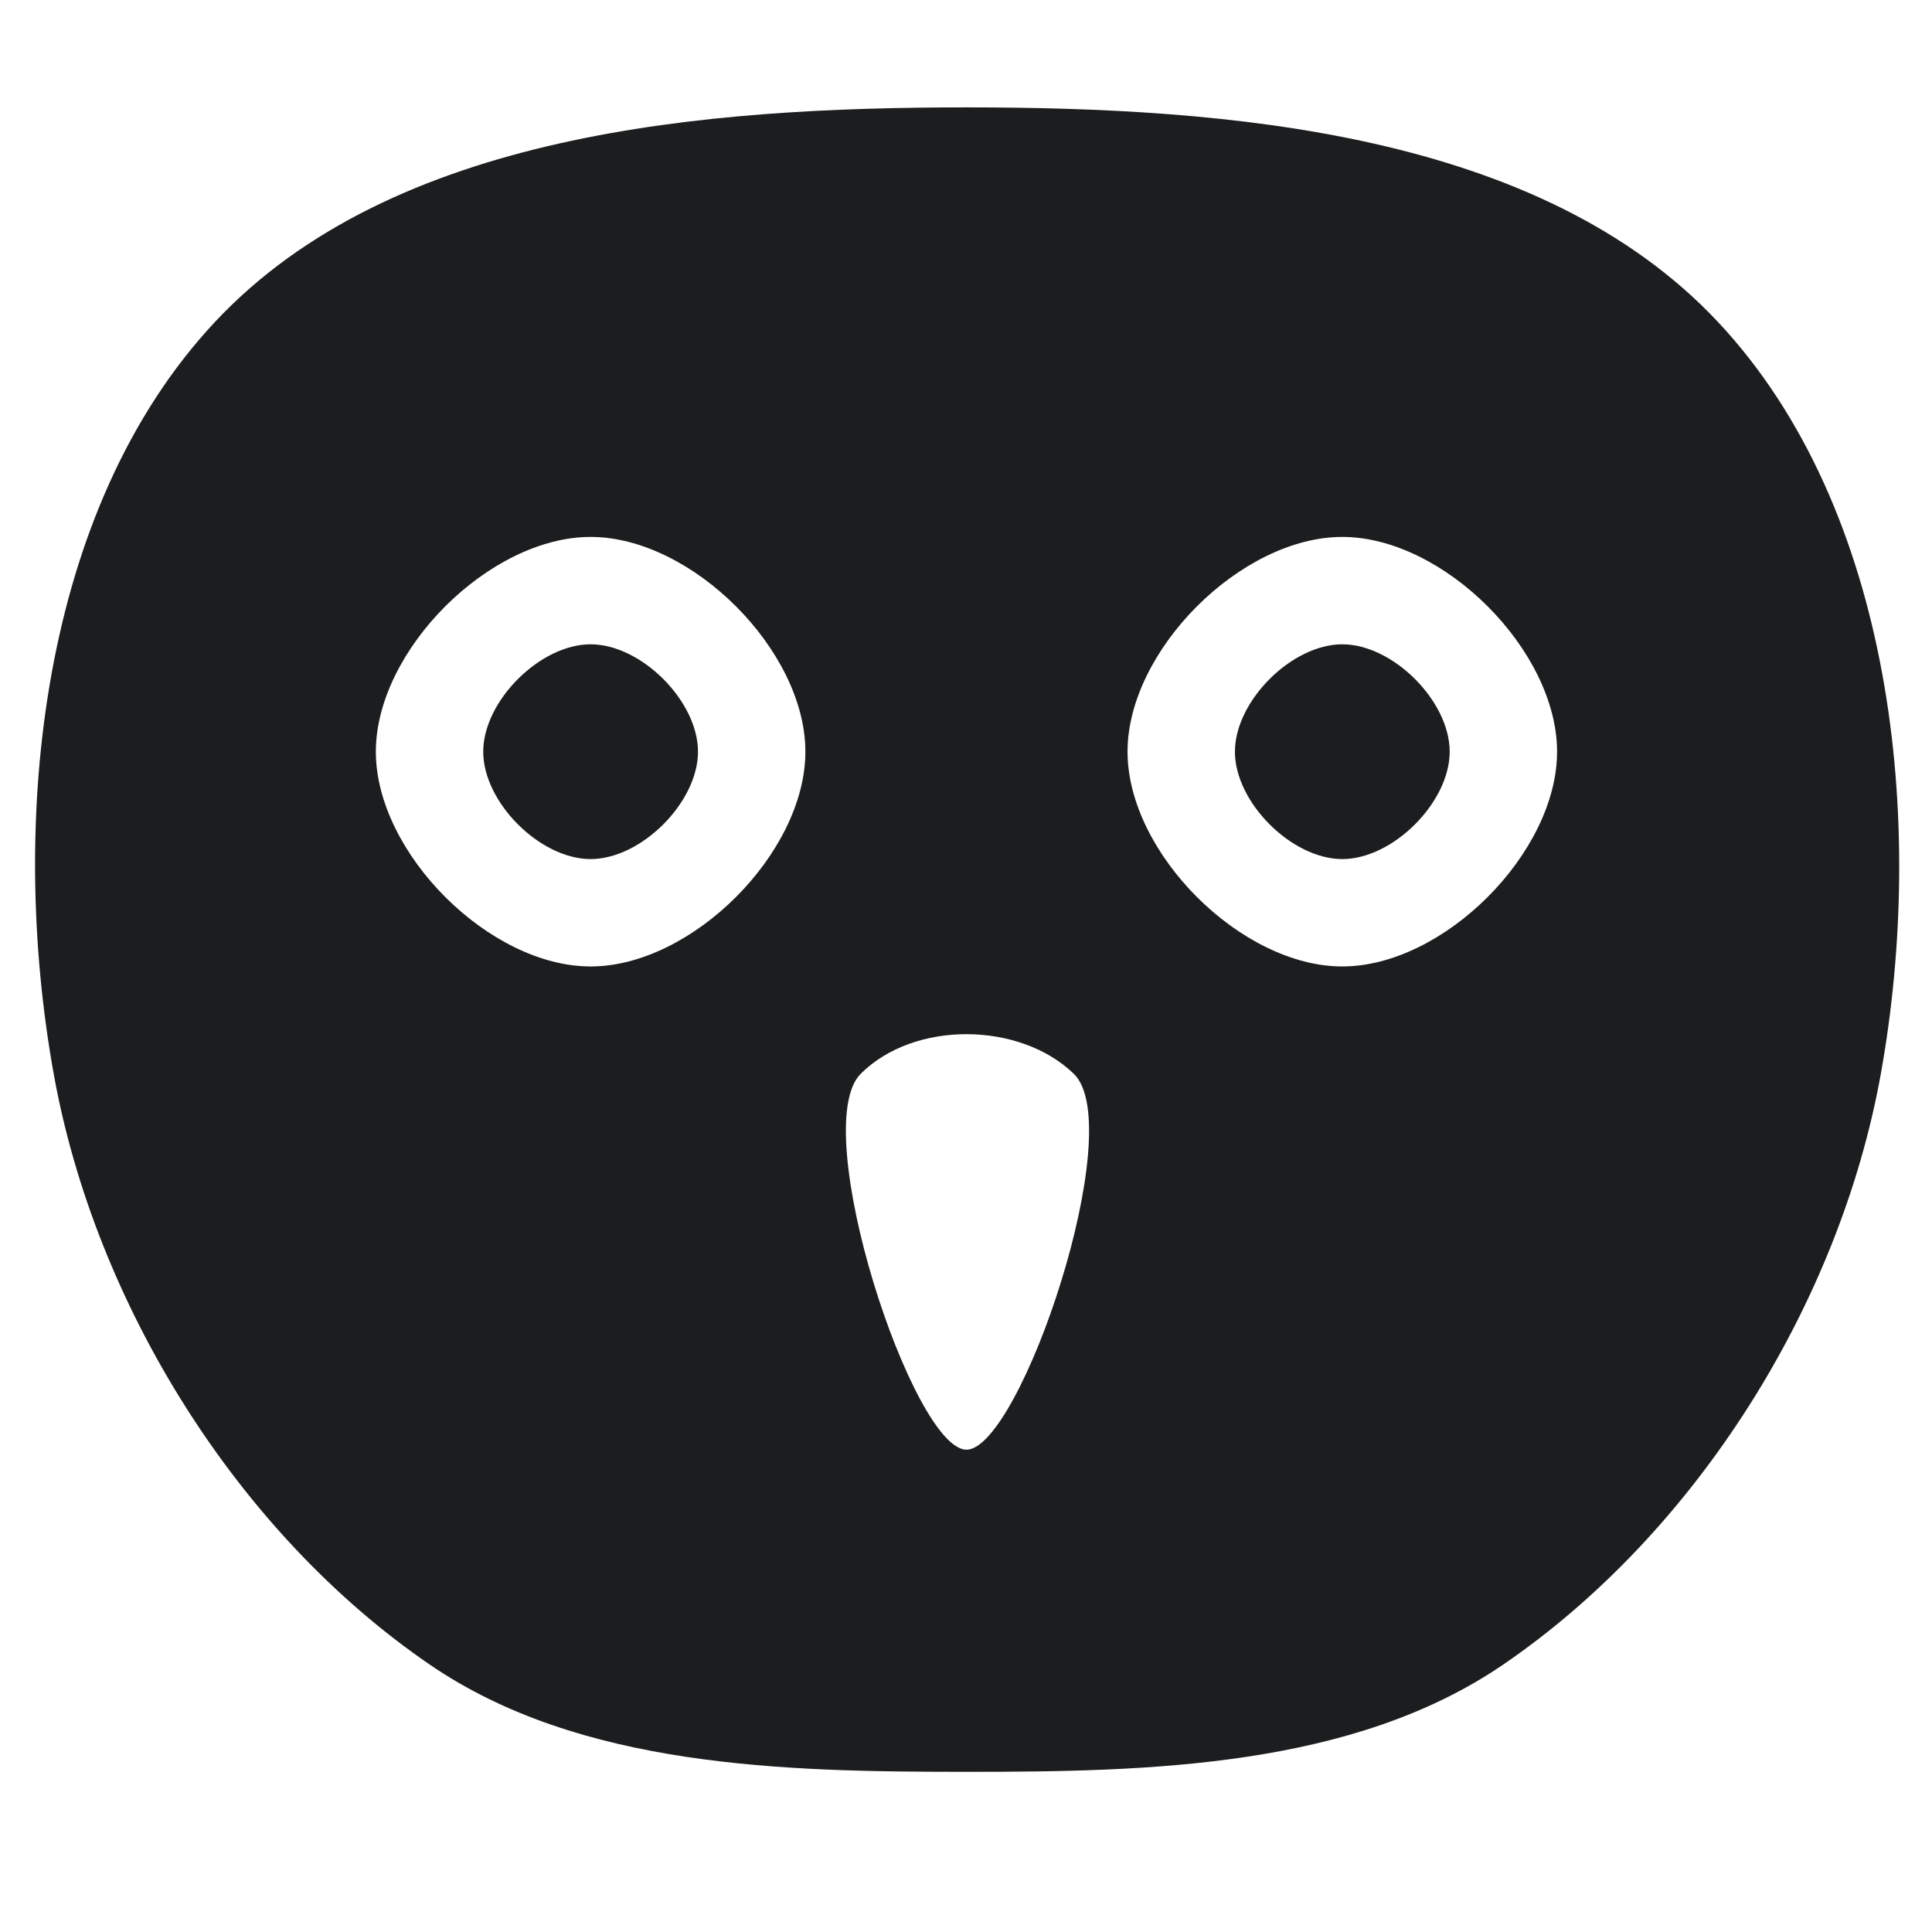
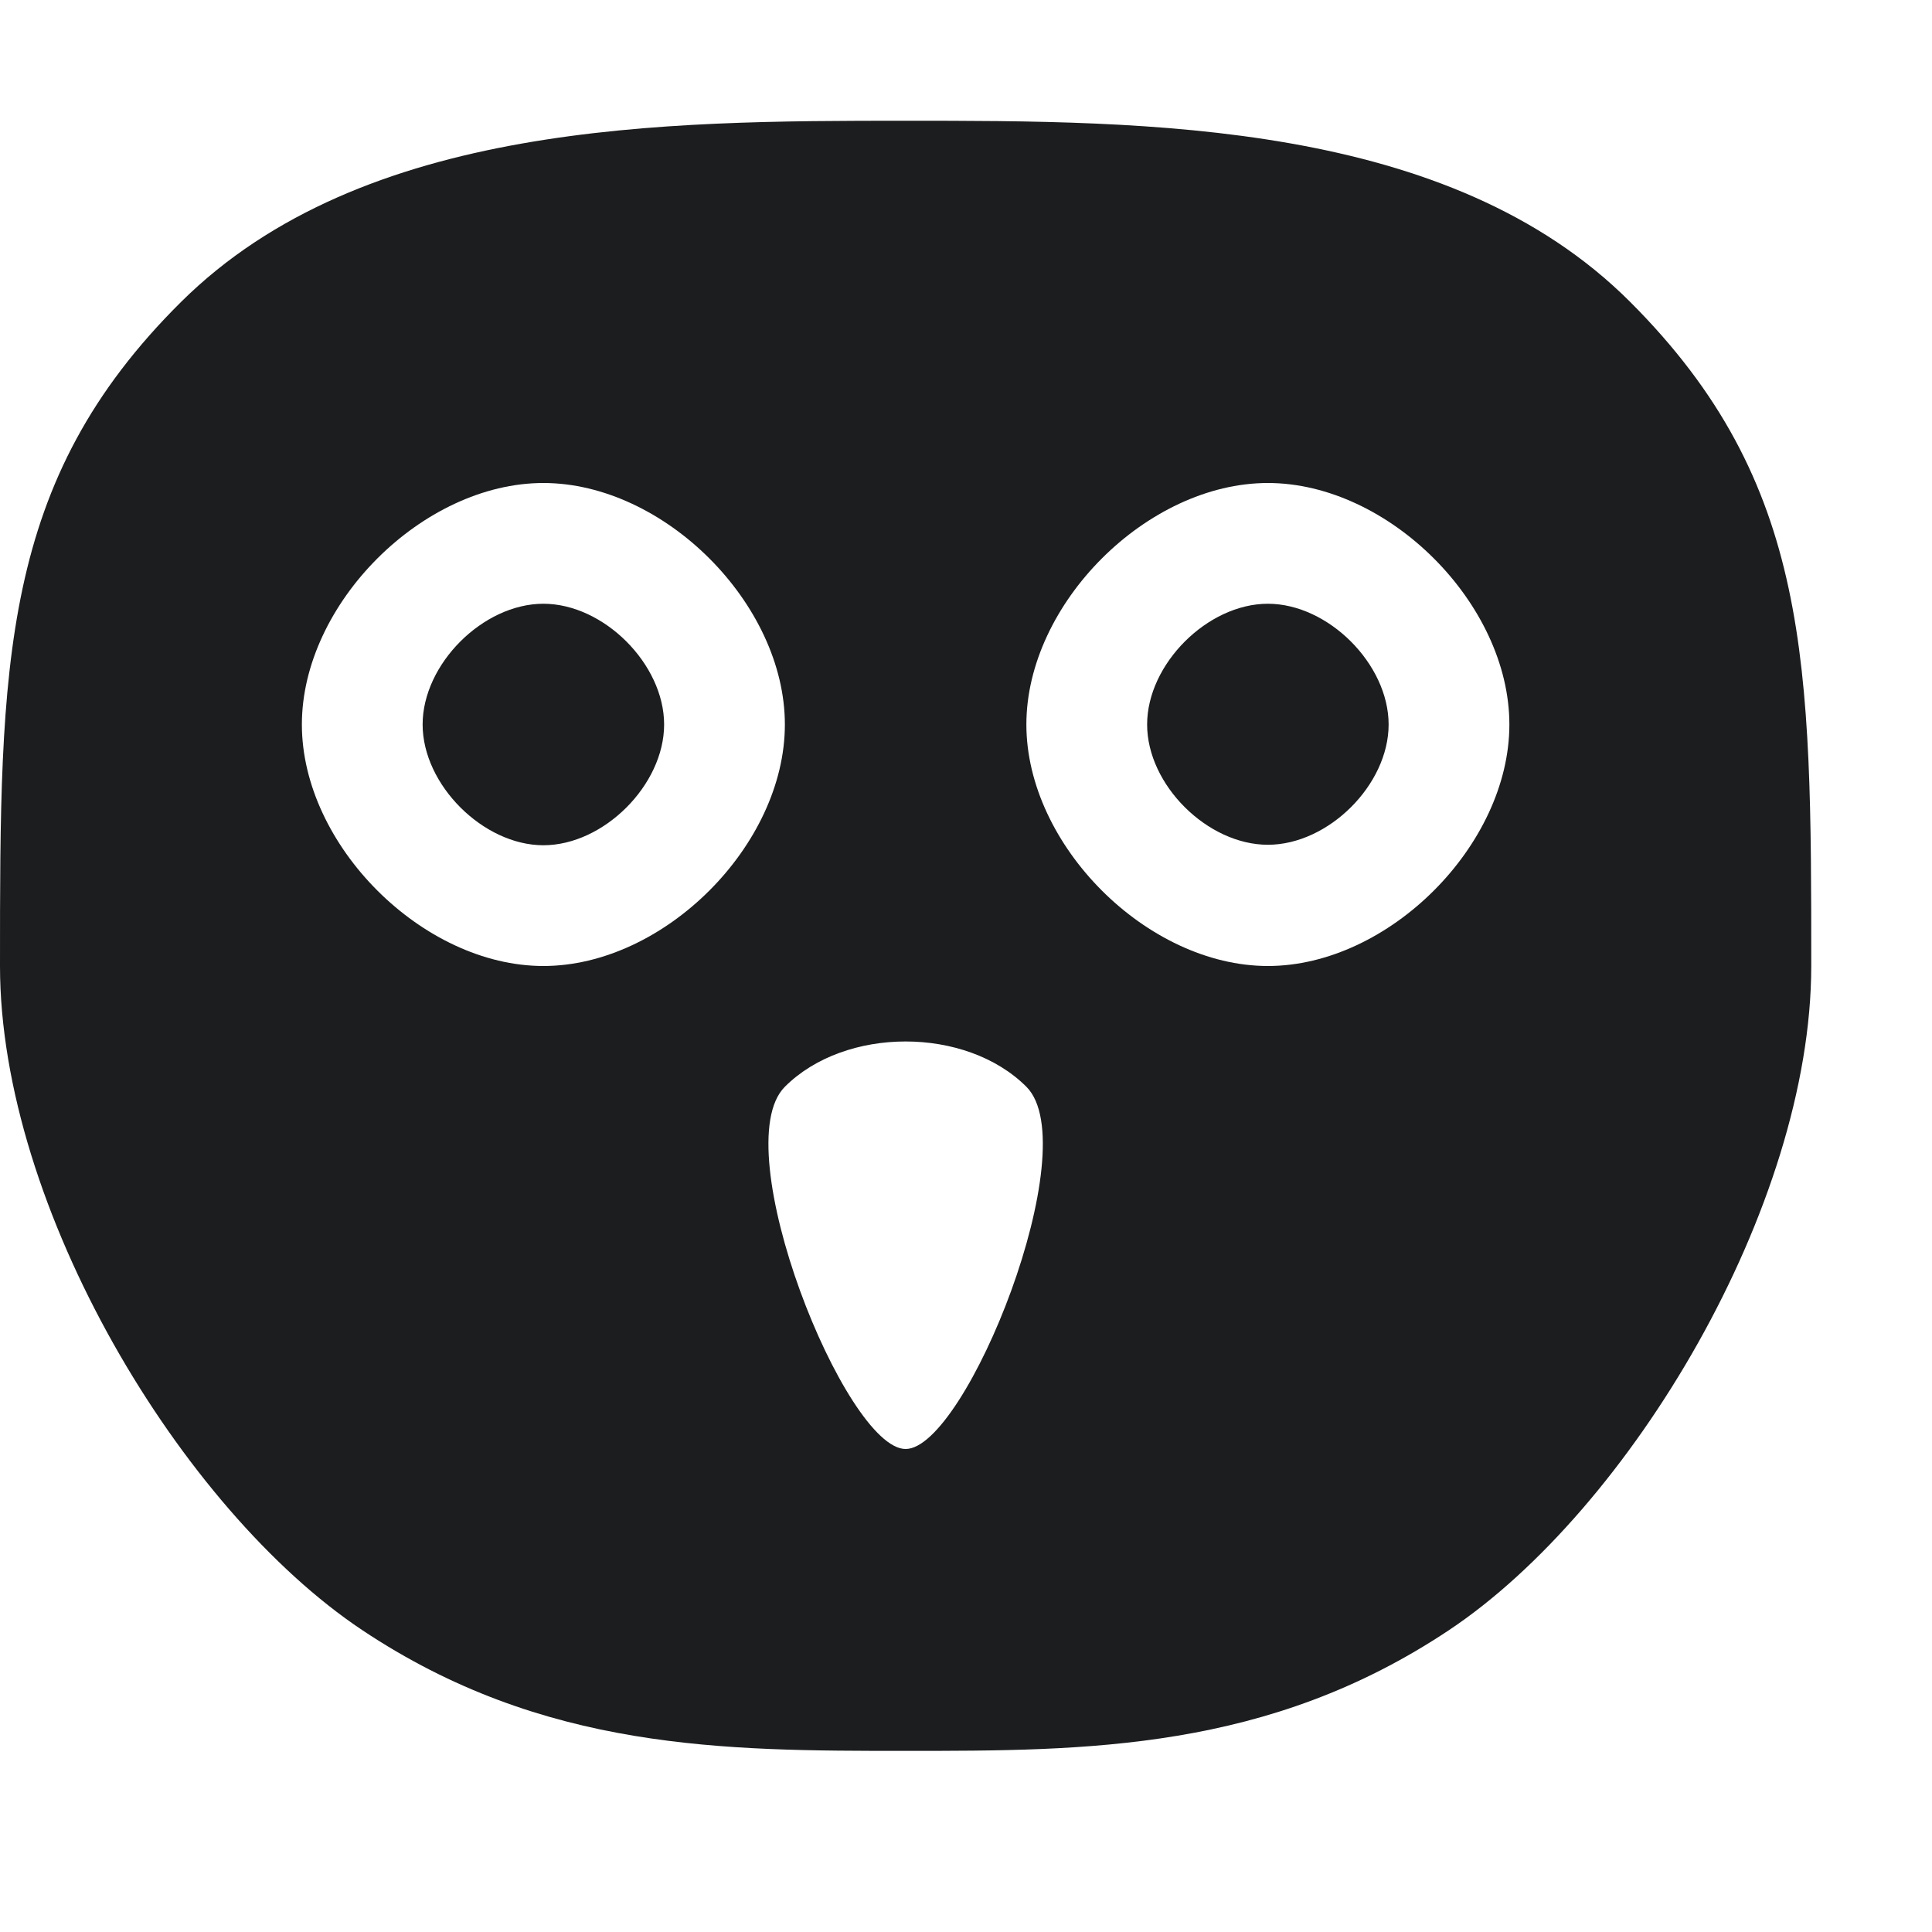
- <svg xmlns="http://www.w3.org/2000/svg" xml:space="preserve" viewBox="0 0 35.983 35.983">
+ <svg xmlns="http://www.w3.org/2000/svg" xml:space="preserve" viewBox="0 0 32 32">
  <style>
    .owl {
      fill: #1B1D1E;
    }

    @media (prefers-color-scheme: dark) {
      .owl {
        fill: #F8F8F2;
      }
    }
  </style>
-   <path class="owl" d="M4 6C.74 9.486.156 15.303 1 20c.769 4.278 3.415 8.543 7 11 2.804 1.921 6.6 2 10 2 3.4 0 7.194-.081 10-2 3.592-2.456 6.26-6.717 7.03-11 .844-4.7.234-10.516-3.03-14-3.318-3.542-9.147-4-14-4S7.315 2.455 4 6Zm7 4c1.886 0 4 2.114 4 4 0 1.886-2.114 4-4 4-1.886 0-4-2.114-4-4 0-1.886 2.114-4 4-4zm14 0c1.886 0 4 2.114 4 4 0 1.886-2.114 4-4 4-1.886 0-4-2.114-4-4 0-1.886 2.114-4 4-4zm-14 2c-.943 0-2 1.057-2 2 0 .943 1.057 2 2 2 .943 0 2-1.057 2-2 0-.943-1.057-2-2-2zm14 0c-.943 0-2 1.057-2 2 0 .943 1.057 2 2 2 .943 0 2-1.057 2-2 0-.943-1.057-2-2-2zm-8.97 8c1-1 2.97-.97 3.97 0 1.03 1-1 7-2 7s-2.97-6-1.97-7z" />
+   <path class="owl" d="M3 5c-3 2.974-3 6-3 11 0 4 3 9 6 11s6 2 9 2 6 0 9-2 6-7.018 6-11c0-5.018 0-8-3-11s-8-3-12-3c-3.997 0-8.987.013-12 3Zm6 3c2 0 4 2 4 4s-2 4-4 4-4-2-4-4 2-4 4-4Zm12 0c2 0 4 2 4 4s-2 4-4 4-4-2-4-4 2-4 4-4zM9 10c-1 0-2 1-2 2s1.006 2 2 2c1 0 2-1 2-2s-1-2-2-2zm12 0c-1 0-2 1-2 2s1 1.992 2 1.992S23 13 23 12s-1-2-2-2zm-8 8c1-1 3-1 4 0s-1 6-2 6-3-5-2-6z" />
</svg>
